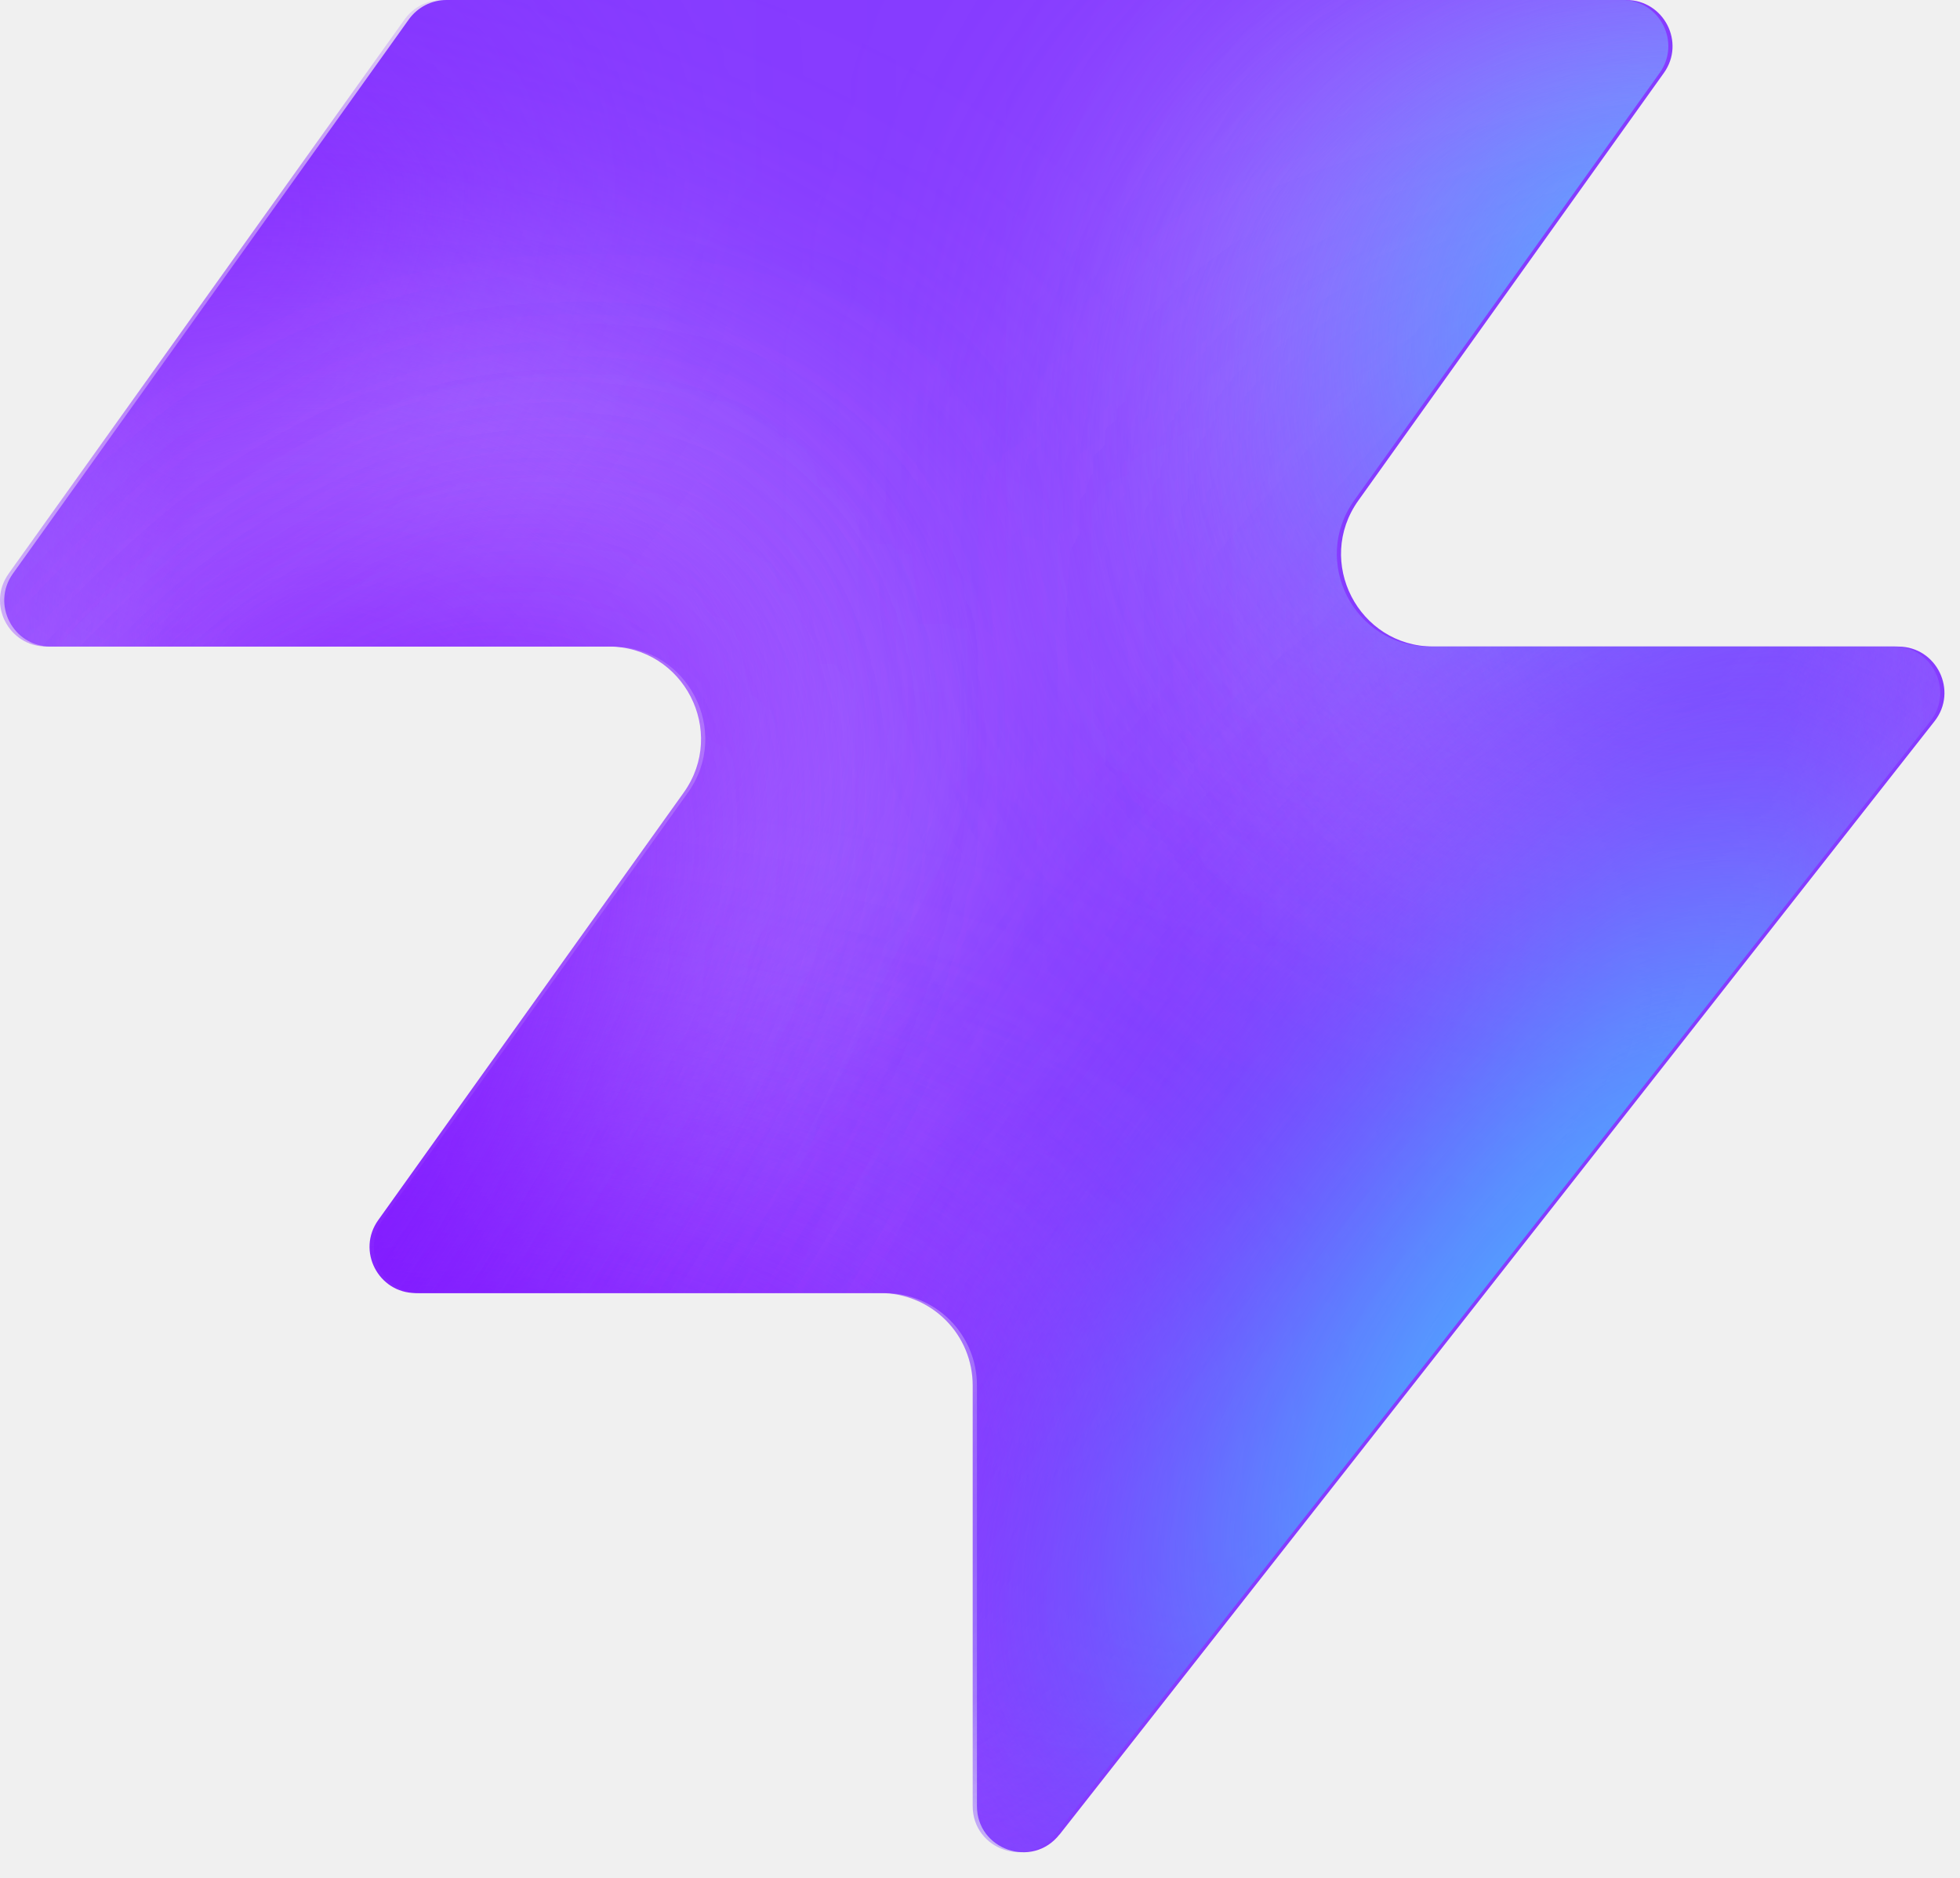
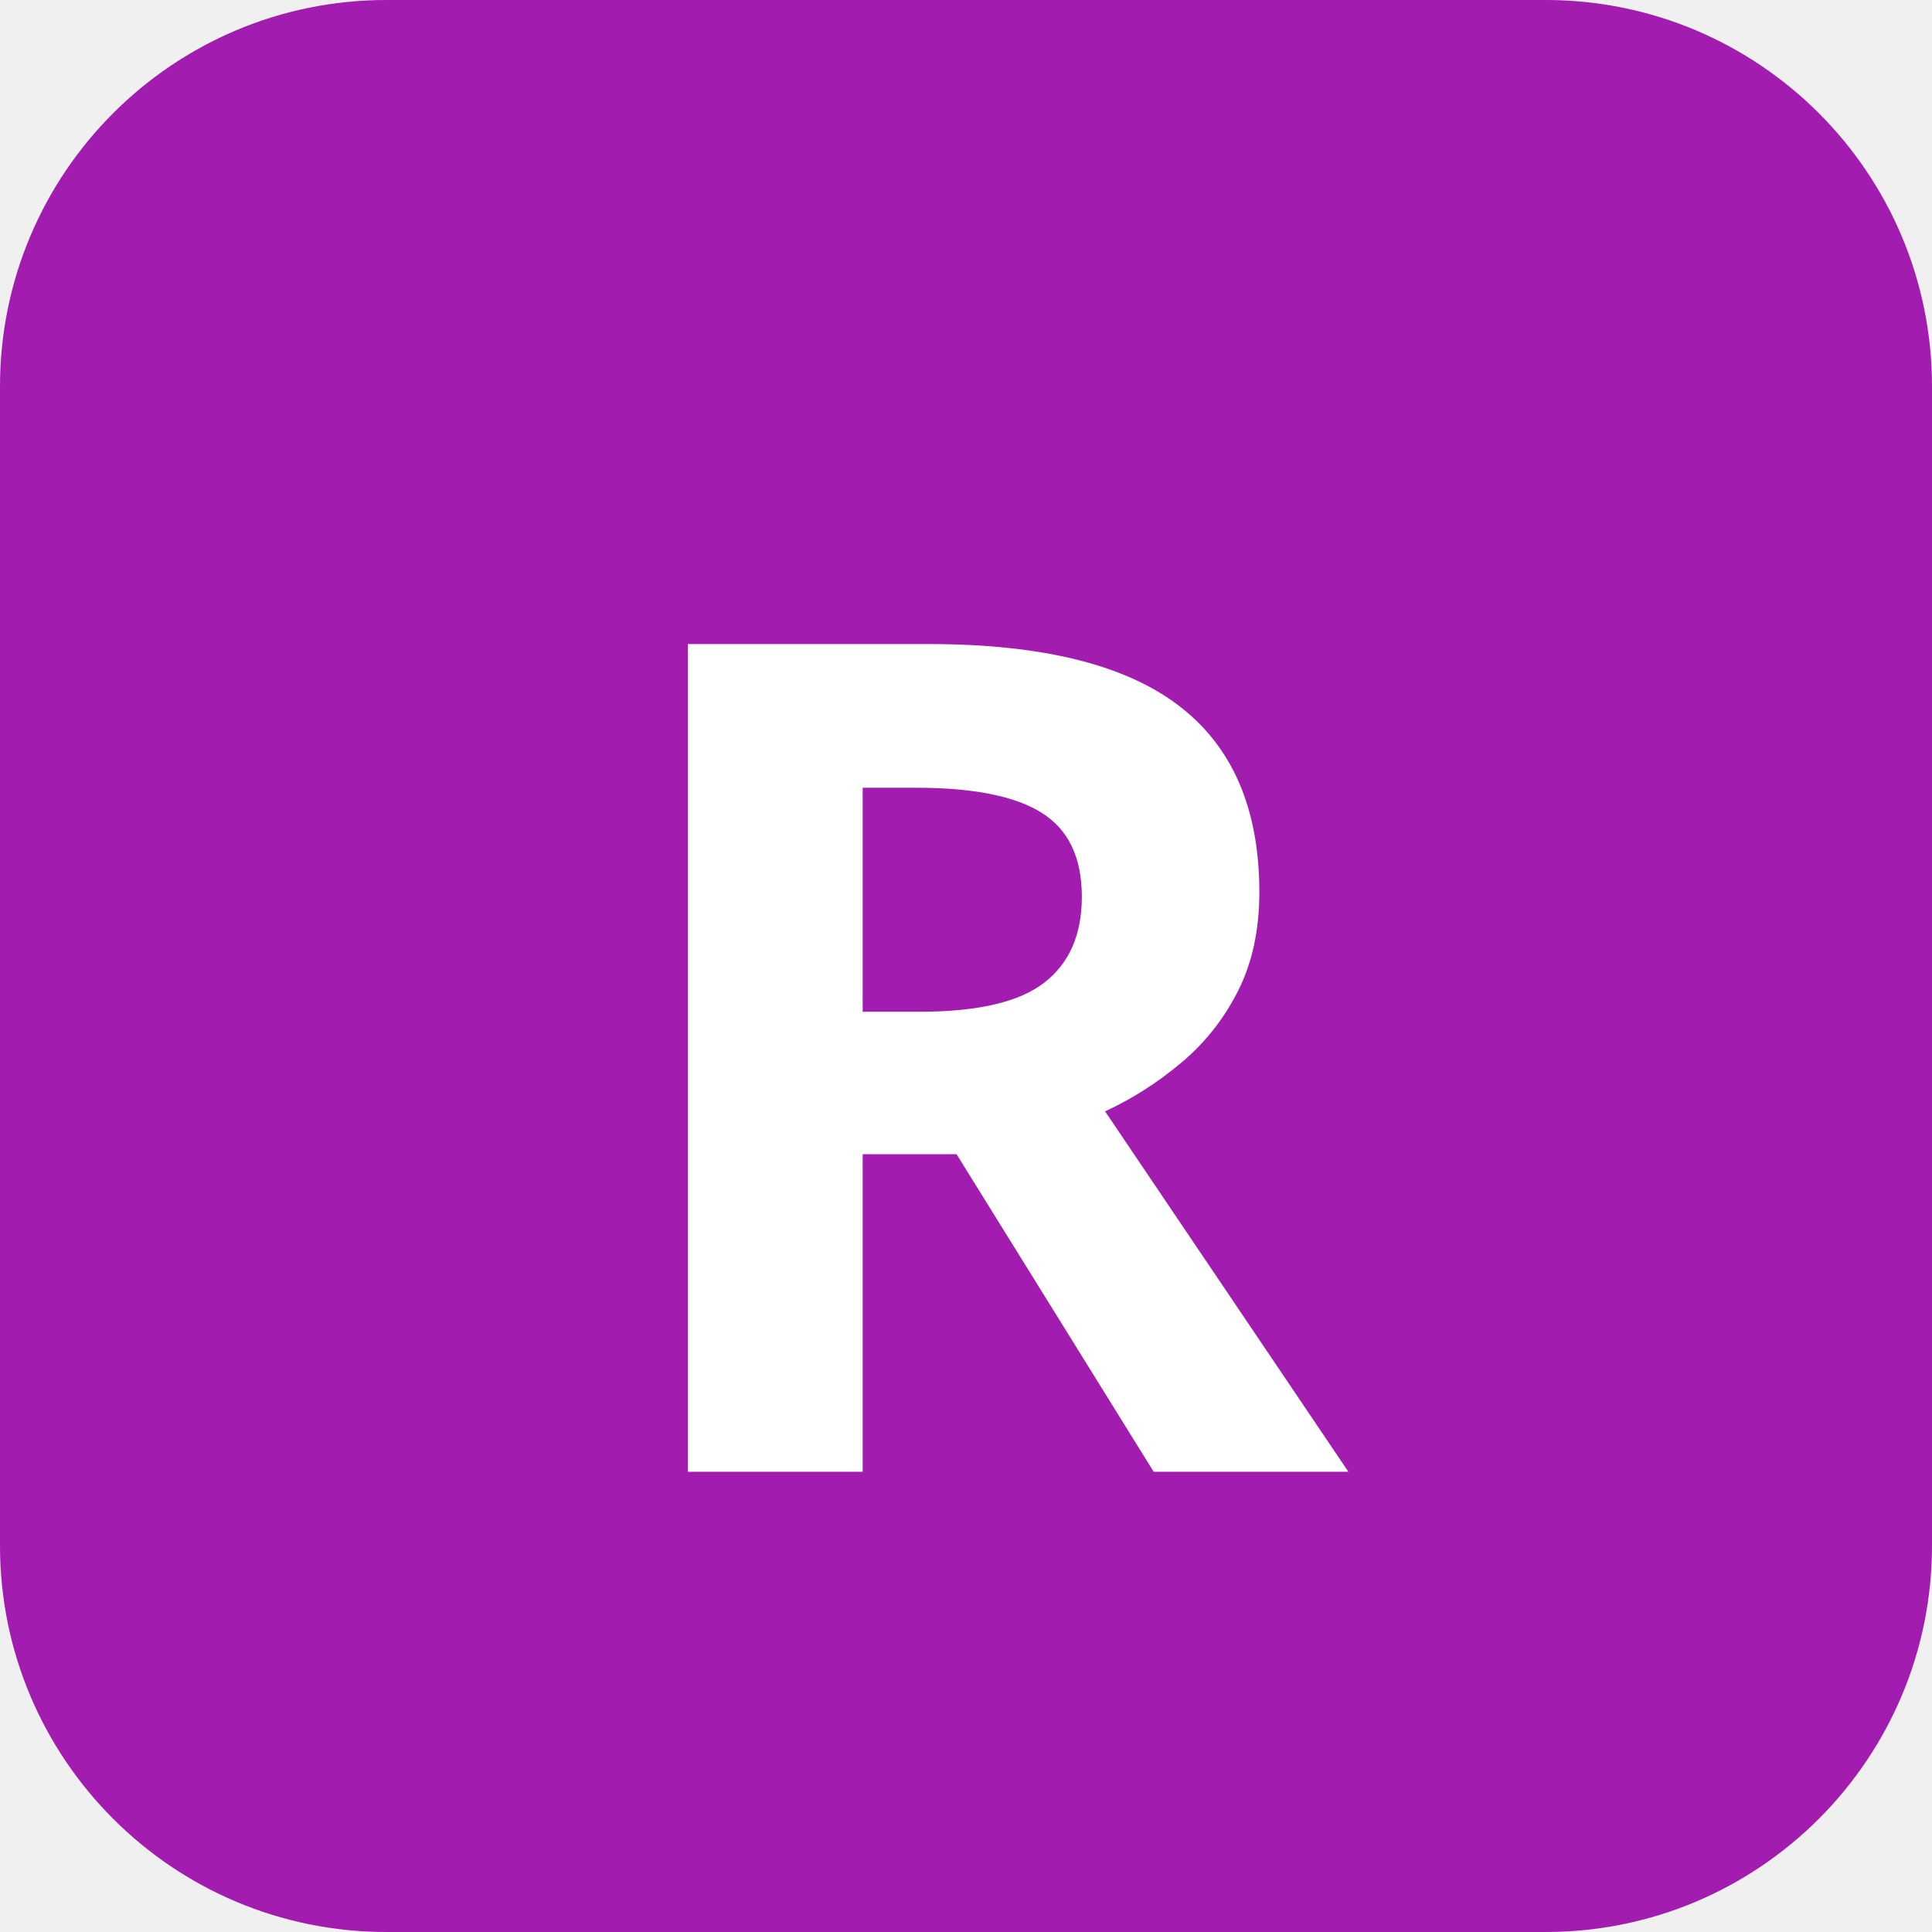
- <svg xmlns="http://www.w3.org/2000/svg" width="48" height="46" fill="none" viewBox="0 0 48 46">
-   <path fill="#863bff" d="M25.946 44.938c-.664.845-2.021.375-2.021-.698V33.937a2.26 2.26 0 0 0-2.262-2.262H10.287c-.92 0-1.456-1.04-.92-1.788l7.48-10.471c1.07-1.497 0-3.578-1.842-3.578H1.237c-.92 0-1.456-1.04-.92-1.788L10.013.474c.214-.297.556-.474.92-.474h28.894c.92 0 1.456 1.04.92 1.788l-7.48 10.471c-1.07 1.498 0 3.579 1.842 3.579h11.377c.943 0 1.473 1.088.89 1.83L25.947 44.94z" style="fill:#863bff;fill:color(display-p3 .525 .23 1);fill-opacity:1" />
-   <mask id="a" width="48" height="46" x="0" y="0" maskUnits="userSpaceOnUse" style="mask-type:alpha">
-     <path fill="#000" d="M25.842 44.938c-.664.844-2.021.375-2.021-.698V33.937a2.26 2.26 0 0 0-2.262-2.262H10.183c-.92 0-1.456-1.04-.92-1.788l7.48-10.471c1.07-1.498 0-3.579-1.842-3.579H1.133c-.92 0-1.456-1.04-.92-1.787L9.91.473c.214-.297.556-.474.92-.474h28.894c.92 0 1.456 1.04.92 1.788l-7.48 10.471c-1.07 1.498 0 3.578 1.842 3.578h11.377c.943 0 1.473 1.088.89 1.832L25.843 44.94z" style="fill:#000;fill-opacity:1" />
-   </mask>
-   <g mask="url(#a)">
-     <g filter="url(#b)">
-       <ellipse cx="5.508" cy="14.704" fill="#ede6ff" rx="5.508" ry="14.704" style="fill:#ede6ff;fill:color(display-p3 .927 .903 1);fill-opacity:1" transform="matrix(.00324 1 1 -.00324 -4.47 31.516)" />
-     </g>
-     <g filter="url(#c)">
-       <ellipse cx="10.399" cy="29.851" fill="#ede6ff" rx="10.399" ry="29.851" style="fill:#ede6ff;fill:color(display-p3 .927 .903 1);fill-opacity:1" transform="matrix(.00324 1 1 -.00324 -39.328 7.883)" />
-     </g>
-     <g filter="url(#d)">
-       <ellipse cx="5.508" cy="30.487" fill="#7e14ff" rx="5.508" ry="30.487" style="fill:#7e14ff;fill:color(display-p3 .492 .077 1);fill-opacity:1" transform="rotate(89.814 -25.913 -14.639)scale(1 -1)" />
-     </g>
-     <g filter="url(#e)">
-       <ellipse cx="5.508" cy="30.599" fill="#7e14ff" rx="5.508" ry="30.599" style="fill:#7e14ff;fill:color(display-p3 .492 .077 1);fill-opacity:1" transform="rotate(89.814 -32.644 -3.334)scale(1 -1)" />
-     </g>
-     <g filter="url(#f)">
-       <ellipse cx="5.508" cy="30.599" fill="#7e14ff" rx="5.508" ry="30.599" style="fill:#7e14ff;fill:color(display-p3 .492 .077 1);fill-opacity:1" transform="matrix(.00324 1 1 -.00324 -34.34 30.47)" />
-     </g>
-     <g filter="url(#g)">
-       <ellipse cx="14.072" cy="22.078" fill="#ede6ff" rx="14.072" ry="22.078" style="fill:#ede6ff;fill:color(display-p3 .927 .903 1);fill-opacity:1" transform="rotate(93.35 24.506 48.493)scale(-1 1)" />
-     </g>
-     <g filter="url(#h)">
-       <ellipse cx="3.47" cy="21.501" fill="#7e14ff" rx="3.47" ry="21.501" style="fill:#7e14ff;fill:color(display-p3 .492 .077 1);fill-opacity:1" transform="rotate(89.009 28.708 47.59)scale(-1 1)" />
-     </g>
-     <g filter="url(#i)">
-       <ellipse cx="3.47" cy="21.501" fill="#7e14ff" rx="3.47" ry="21.501" style="fill:#7e14ff;fill:color(display-p3 .492 .077 1);fill-opacity:1" transform="rotate(89.009 28.708 47.59)scale(-1 1)" />
-     </g>
-     <g filter="url(#j)">
-       <ellipse cx=".387" cy="8.972" fill="#7e14ff" rx="4.407" ry="29.108" style="fill:#7e14ff;fill:color(display-p3 .492 .077 1);fill-opacity:1" transform="rotate(39.51 .387 8.972)" />
-     </g>
-     <g filter="url(#k)">
-       <ellipse cx="47.523" cy="-6.092" fill="#7e14ff" rx="4.407" ry="29.108" style="fill:#7e14ff;fill:color(display-p3 .492 .077 1);fill-opacity:1" transform="rotate(37.892 47.523 -6.092)" />
-     </g>
-     <g filter="url(#l)">
-       <ellipse cx="41.412" cy="6.333" fill="#47bfff" rx="5.971" ry="9.665" style="fill:#47bfff;fill:color(display-p3 .28 .748 1);fill-opacity:1" transform="rotate(37.892 41.412 6.333)" />
-     </g>
-     <g filter="url(#m)">
-       <ellipse cx="-1.879" cy="38.332" fill="#7e14ff" rx="4.407" ry="29.108" style="fill:#7e14ff;fill:color(display-p3 .492 .077 1);fill-opacity:1" transform="rotate(37.892 -1.88 38.332)" />
-     </g>
-     <g filter="url(#n)">
-       <ellipse cx="-1.879" cy="38.332" fill="#7e14ff" rx="4.407" ry="29.108" style="fill:#7e14ff;fill:color(display-p3 .492 .077 1);fill-opacity:1" transform="rotate(37.892 -1.88 38.332)" />
-     </g>
-     <g filter="url(#o)">
-       <ellipse cx="35.651" cy="29.907" fill="#7e14ff" rx="4.407" ry="29.108" style="fill:#7e14ff;fill:color(display-p3 .492 .077 1);fill-opacity:1" transform="rotate(37.892 35.651 29.907)" />
-     </g>
-     <g filter="url(#p)">
-       <ellipse cx="38.418" cy="32.4" fill="#47bfff" rx="5.971" ry="15.297" style="fill:#47bfff;fill:color(display-p3 .28 .748 1);fill-opacity:1" transform="rotate(37.892 38.418 32.4)" />
-     </g>
-   </g>
-   <defs>
-     <filter id="b" width="60.045" height="41.654" x="-19.77" y="16.149" color-interpolation-filters="sRGB" filterUnits="userSpaceOnUse">
-       <feFlood flood-opacity="0" result="BackgroundImageFix" />
-       <feBlend in="SourceGraphic" in2="BackgroundImageFix" result="shape" />
-       <feGaussianBlur result="effect1_foregroundBlur_2002_17158" stdDeviation="7.659" />
-     </filter>
-     <filter id="c" width="90.34" height="51.437" x="-54.613" y="-7.533" color-interpolation-filters="sRGB" filterUnits="userSpaceOnUse">
-       <feFlood flood-opacity="0" result="BackgroundImageFix" />
-       <feBlend in="SourceGraphic" in2="BackgroundImageFix" result="shape" />
-       <feGaussianBlur result="effect1_foregroundBlur_2002_17158" stdDeviation="7.659" />
-     </filter>
-     <filter id="d" width="79.355" height="29.4" x="-49.64" y="2.03" color-interpolation-filters="sRGB" filterUnits="userSpaceOnUse">
-       <feFlood flood-opacity="0" result="BackgroundImageFix" />
-       <feBlend in="SourceGraphic" in2="BackgroundImageFix" result="shape" />
-       <feGaussianBlur result="effect1_foregroundBlur_2002_17158" stdDeviation="4.596" />
-     </filter>
-     <filter id="e" width="79.579" height="29.4" x="-45.045" y="20.029" color-interpolation-filters="sRGB" filterUnits="userSpaceOnUse">
-       <feFlood flood-opacity="0" result="BackgroundImageFix" />
-       <feBlend in="SourceGraphic" in2="BackgroundImageFix" result="shape" />
-       <feGaussianBlur result="effect1_foregroundBlur_2002_17158" stdDeviation="4.596" />
-     </filter>
-     <filter id="f" width="79.579" height="29.4" x="-43.513" y="21.178" color-interpolation-filters="sRGB" filterUnits="userSpaceOnUse">
-       <feFlood flood-opacity="0" result="BackgroundImageFix" />
-       <feBlend in="SourceGraphic" in2="BackgroundImageFix" result="shape" />
-       <feGaussianBlur result="effect1_foregroundBlur_2002_17158" stdDeviation="4.596" />
-     </filter>
-     <filter id="g" width="74.749" height="58.852" x="15.756" y="-17.901" color-interpolation-filters="sRGB" filterUnits="userSpaceOnUse">
-       <feFlood flood-opacity="0" result="BackgroundImageFix" />
-       <feBlend in="SourceGraphic" in2="BackgroundImageFix" result="shape" />
-       <feGaussianBlur result="effect1_foregroundBlur_2002_17158" stdDeviation="7.659" />
-     </filter>
-     <filter id="h" width="61.377" height="25.362" x="23.548" y="2.284" color-interpolation-filters="sRGB" filterUnits="userSpaceOnUse">
-       <feFlood flood-opacity="0" result="BackgroundImageFix" />
-       <feBlend in="SourceGraphic" in2="BackgroundImageFix" result="shape" />
-       <feGaussianBlur result="effect1_foregroundBlur_2002_17158" stdDeviation="4.596" />
-     </filter>
-     <filter id="i" width="61.377" height="25.362" x="23.548" y="2.284" color-interpolation-filters="sRGB" filterUnits="userSpaceOnUse">
-       <feFlood flood-opacity="0" result="BackgroundImageFix" />
-       <feBlend in="SourceGraphic" in2="BackgroundImageFix" result="shape" />
-       <feGaussianBlur result="effect1_foregroundBlur_2002_17158" stdDeviation="4.596" />
-     </filter>
-     <filter id="j" width="56.045" height="63.649" x="-27.636" y="-22.853" color-interpolation-filters="sRGB" filterUnits="userSpaceOnUse">
-       <feFlood flood-opacity="0" result="BackgroundImageFix" />
-       <feBlend in="SourceGraphic" in2="BackgroundImageFix" result="shape" />
-       <feGaussianBlur result="effect1_foregroundBlur_2002_17158" stdDeviation="4.596" />
-     </filter>
-     <filter id="k" width="54.814" height="64.646" x="20.116" y="-38.415" color-interpolation-filters="sRGB" filterUnits="userSpaceOnUse">
-       <feFlood flood-opacity="0" result="BackgroundImageFix" />
-       <feBlend in="SourceGraphic" in2="BackgroundImageFix" result="shape" />
-       <feGaussianBlur result="effect1_foregroundBlur_2002_17158" stdDeviation="4.596" />
-     </filter>
-     <filter id="l" width="33.541" height="35.313" x="24.641" y="-11.323" color-interpolation-filters="sRGB" filterUnits="userSpaceOnUse">
-       <feFlood flood-opacity="0" result="BackgroundImageFix" />
-       <feBlend in="SourceGraphic" in2="BackgroundImageFix" result="shape" />
-       <feGaussianBlur result="effect1_foregroundBlur_2002_17158" stdDeviation="4.596" />
-     </filter>
-     <filter id="m" width="54.814" height="64.646" x="-29.286" y="6.009" color-interpolation-filters="sRGB" filterUnits="userSpaceOnUse">
-       <feFlood flood-opacity="0" result="BackgroundImageFix" />
-       <feBlend in="SourceGraphic" in2="BackgroundImageFix" result="shape" />
-       <feGaussianBlur result="effect1_foregroundBlur_2002_17158" stdDeviation="4.596" />
-     </filter>
-     <filter id="n" width="54.814" height="64.646" x="-29.286" y="6.009" color-interpolation-filters="sRGB" filterUnits="userSpaceOnUse">
-       <feFlood flood-opacity="0" result="BackgroundImageFix" />
-       <feBlend in="SourceGraphic" in2="BackgroundImageFix" result="shape" />
-       <feGaussianBlur result="effect1_foregroundBlur_2002_17158" stdDeviation="4.596" />
-     </filter>
-     <filter id="o" width="54.814" height="64.646" x="8.244" y="-2.416" color-interpolation-filters="sRGB" filterUnits="userSpaceOnUse">
-       <feFlood flood-opacity="0" result="BackgroundImageFix" />
-       <feBlend in="SourceGraphic" in2="BackgroundImageFix" result="shape" />
-       <feGaussianBlur result="effect1_foregroundBlur_2002_17158" stdDeviation="4.596" />
-     </filter>
-     <filter id="p" width="39.409" height="43.623" x="18.713" y="10.588" color-interpolation-filters="sRGB" filterUnits="userSpaceOnUse">
-       <feFlood flood-opacity="0" result="BackgroundImageFix" />
-       <feBlend in="SourceGraphic" in2="BackgroundImageFix" result="shape" />
-       <feGaussianBlur result="effect1_foregroundBlur_2002_17158" stdDeviation="4.596" />
-     </filter>
-   </defs>
+ <svg xmlns="http://www.w3.org/2000/svg" viewBox="0 0 100 100" fill="none">
+   <rect width="100" height="100" rx="20" fill="#a21caf" />
+   <text x="50%" y="55%" dominant-baseline="middle" text-anchor="middle" fill="#ffffff" font-family="sans-serif" font-weight="bold" font-size="60">R</text>
</svg>
